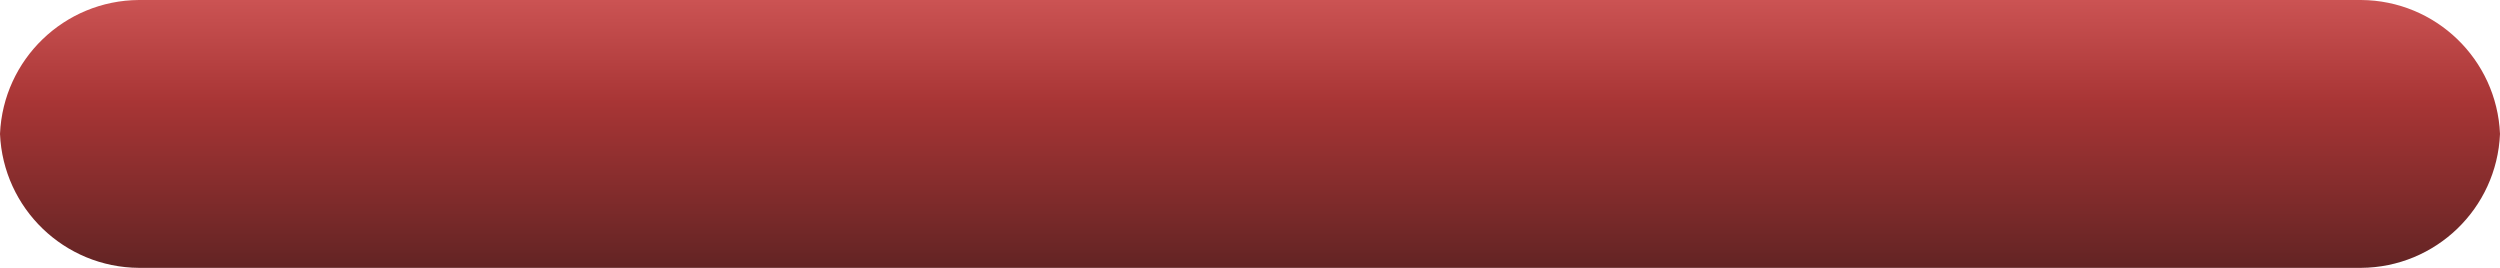
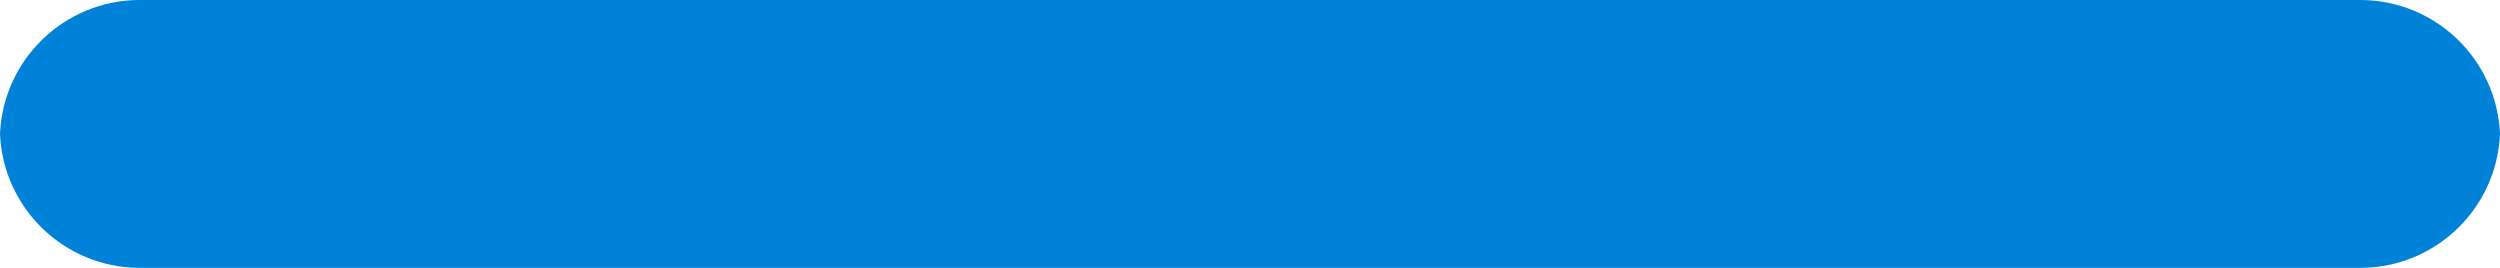
<svg xmlns="http://www.w3.org/2000/svg" width="28" height="3" viewBox="0 0 28 3">
-   <defs>
-     <linearGradient id="e" x1="0.5" x2="0.5" y2="1" gradientUnits="objectBoundingBox">
-       <stop offset="0" stop-color="#cb5353" />
-       <stop offset="0.381" stop-color="#a83535" />
-       <stop offset="1" stop-color="#632424" />
-     </linearGradient>
-   </defs>
-   <path d="M.056,1.5A1.567,1.567,0,0,1-1.5,0,1.567,1.567,0,0,1,.056-1.5H24.944A1.567,1.567,0,0,1,26.5,0a1.567,1.567,0,0,1-1.556,1.5Z" transform="translate(1.5 1.5)" fill="url(#e)" />
+   <path d="M.056,1.5A1.567,1.567,0,0,1-1.5,0,1.567,1.567,0,0,1,.056-1.5H24.944A1.567,1.567,0,0,1,26.5,0a1.567,1.567,0,0,1-1.556,1.5Z" transform="translate(1.5 1.5)" fill="#0082d8" />
</svg>
